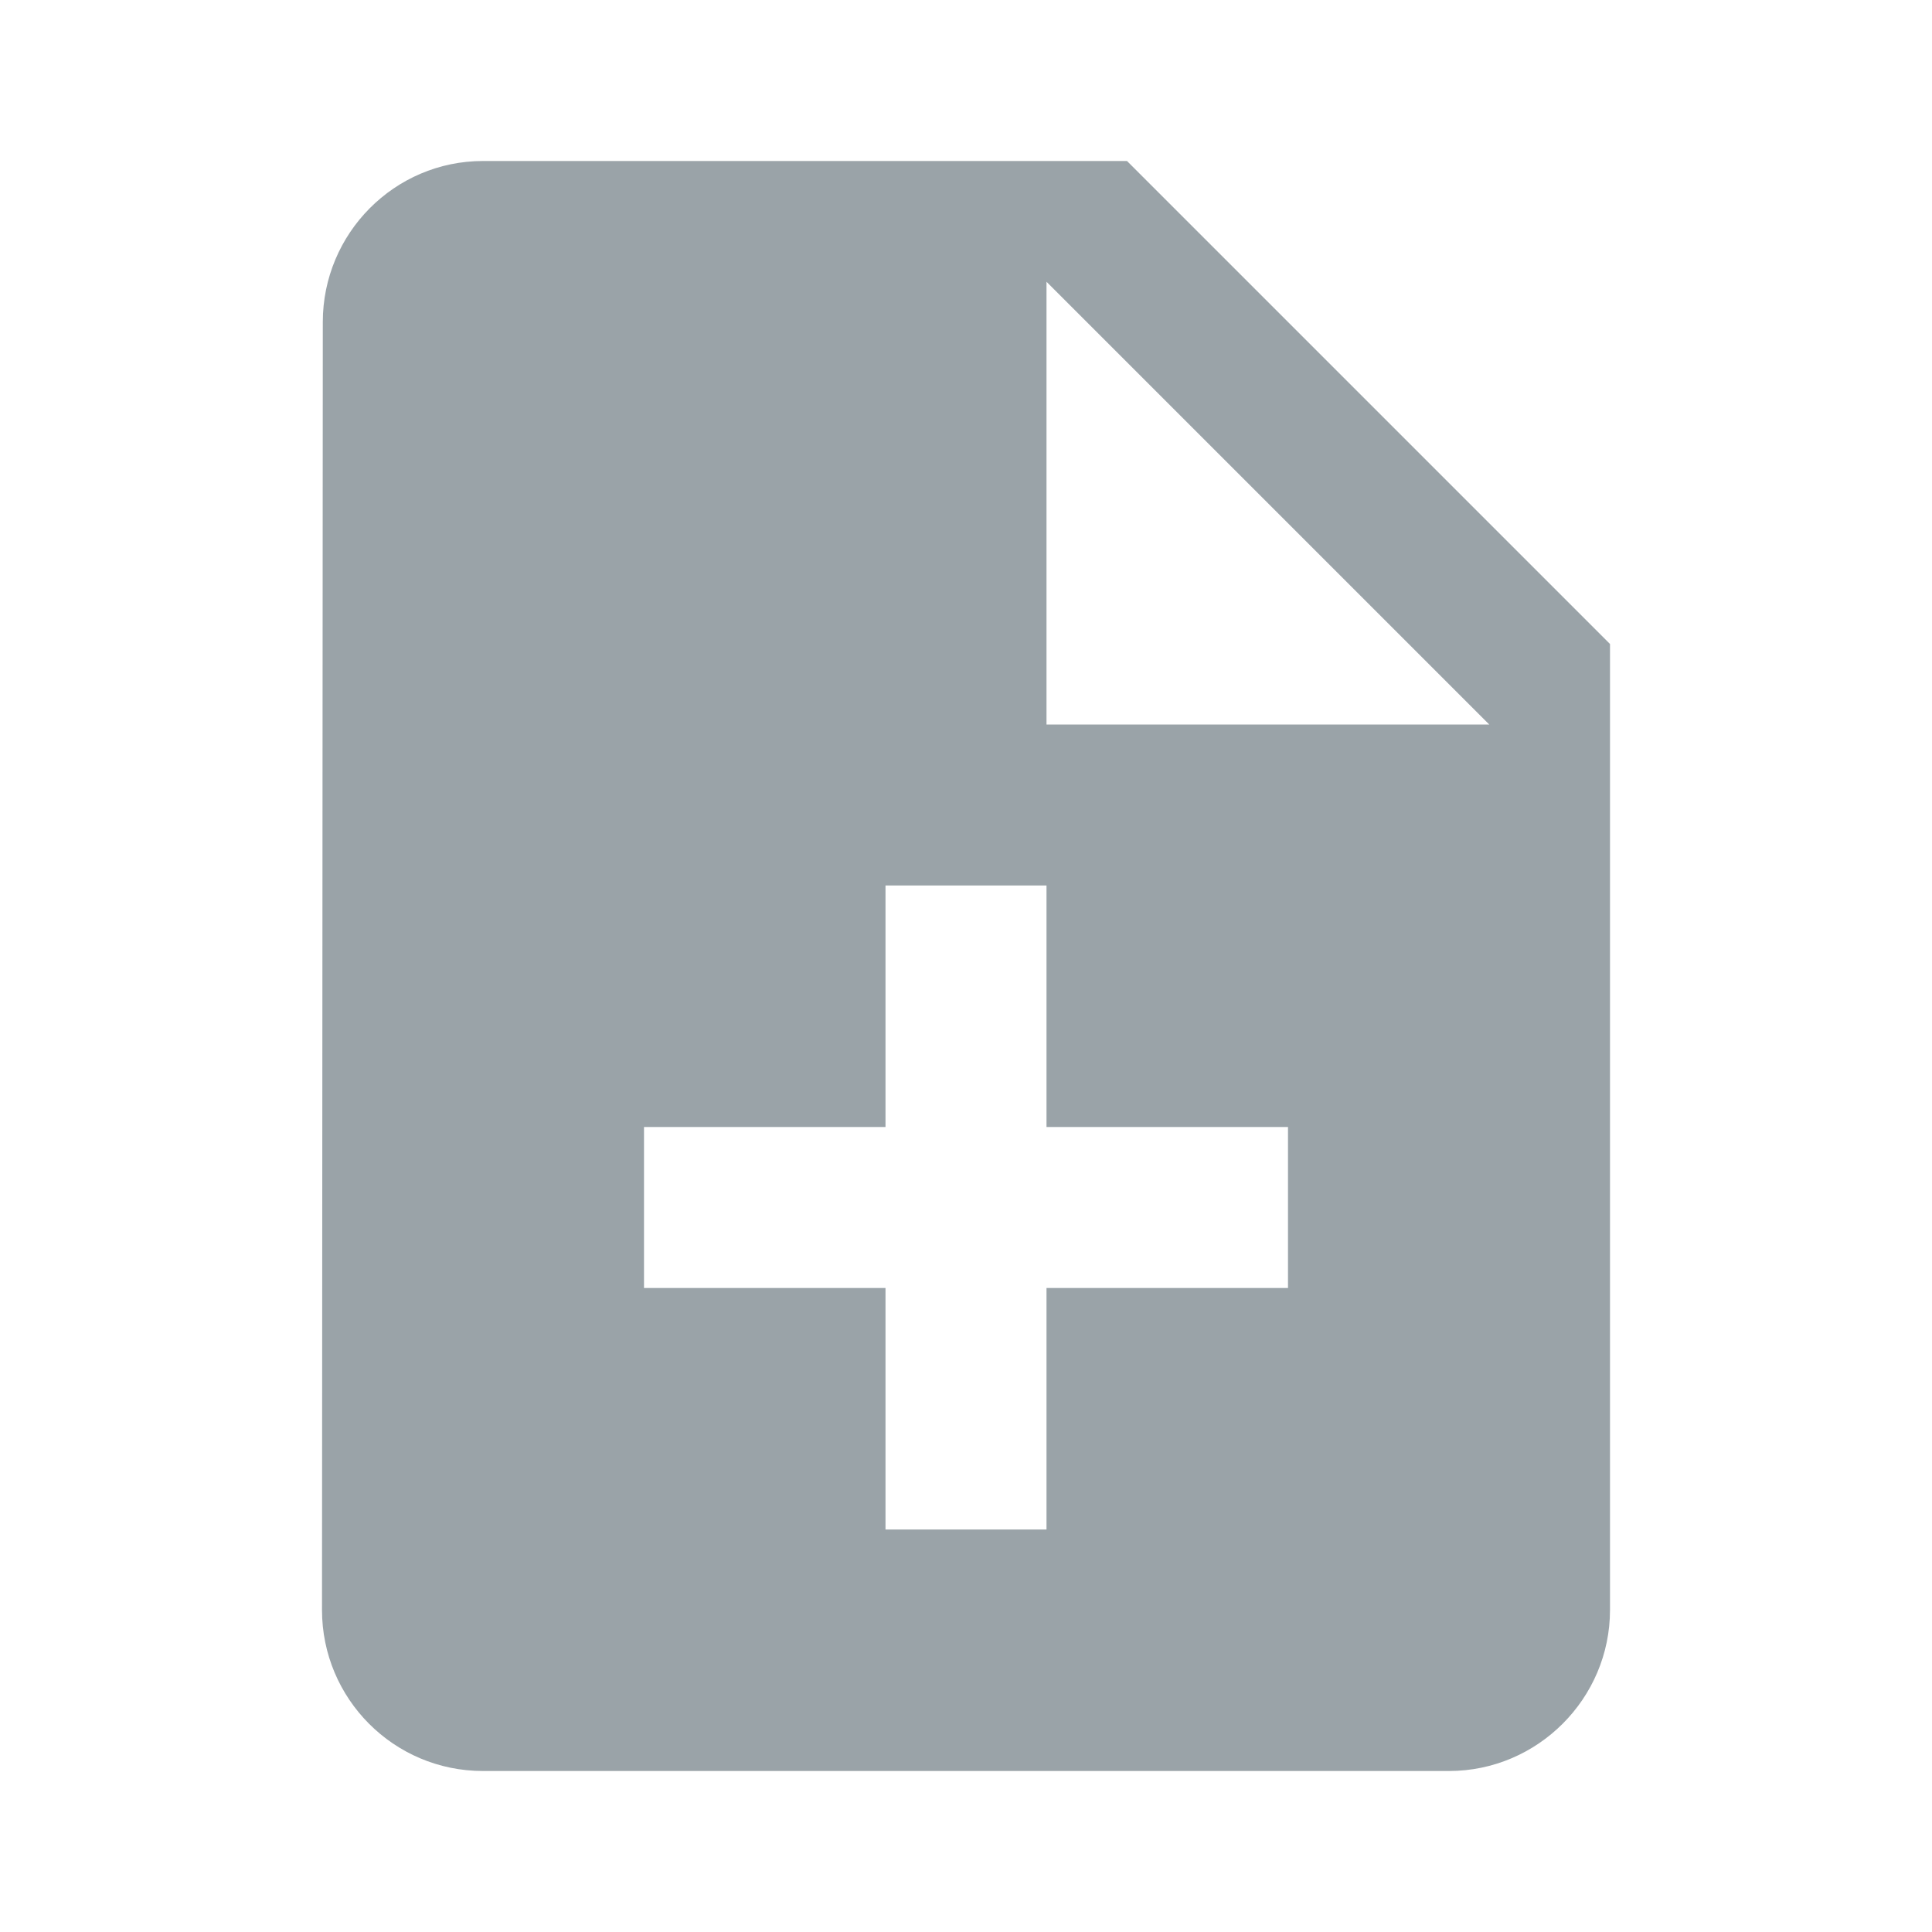
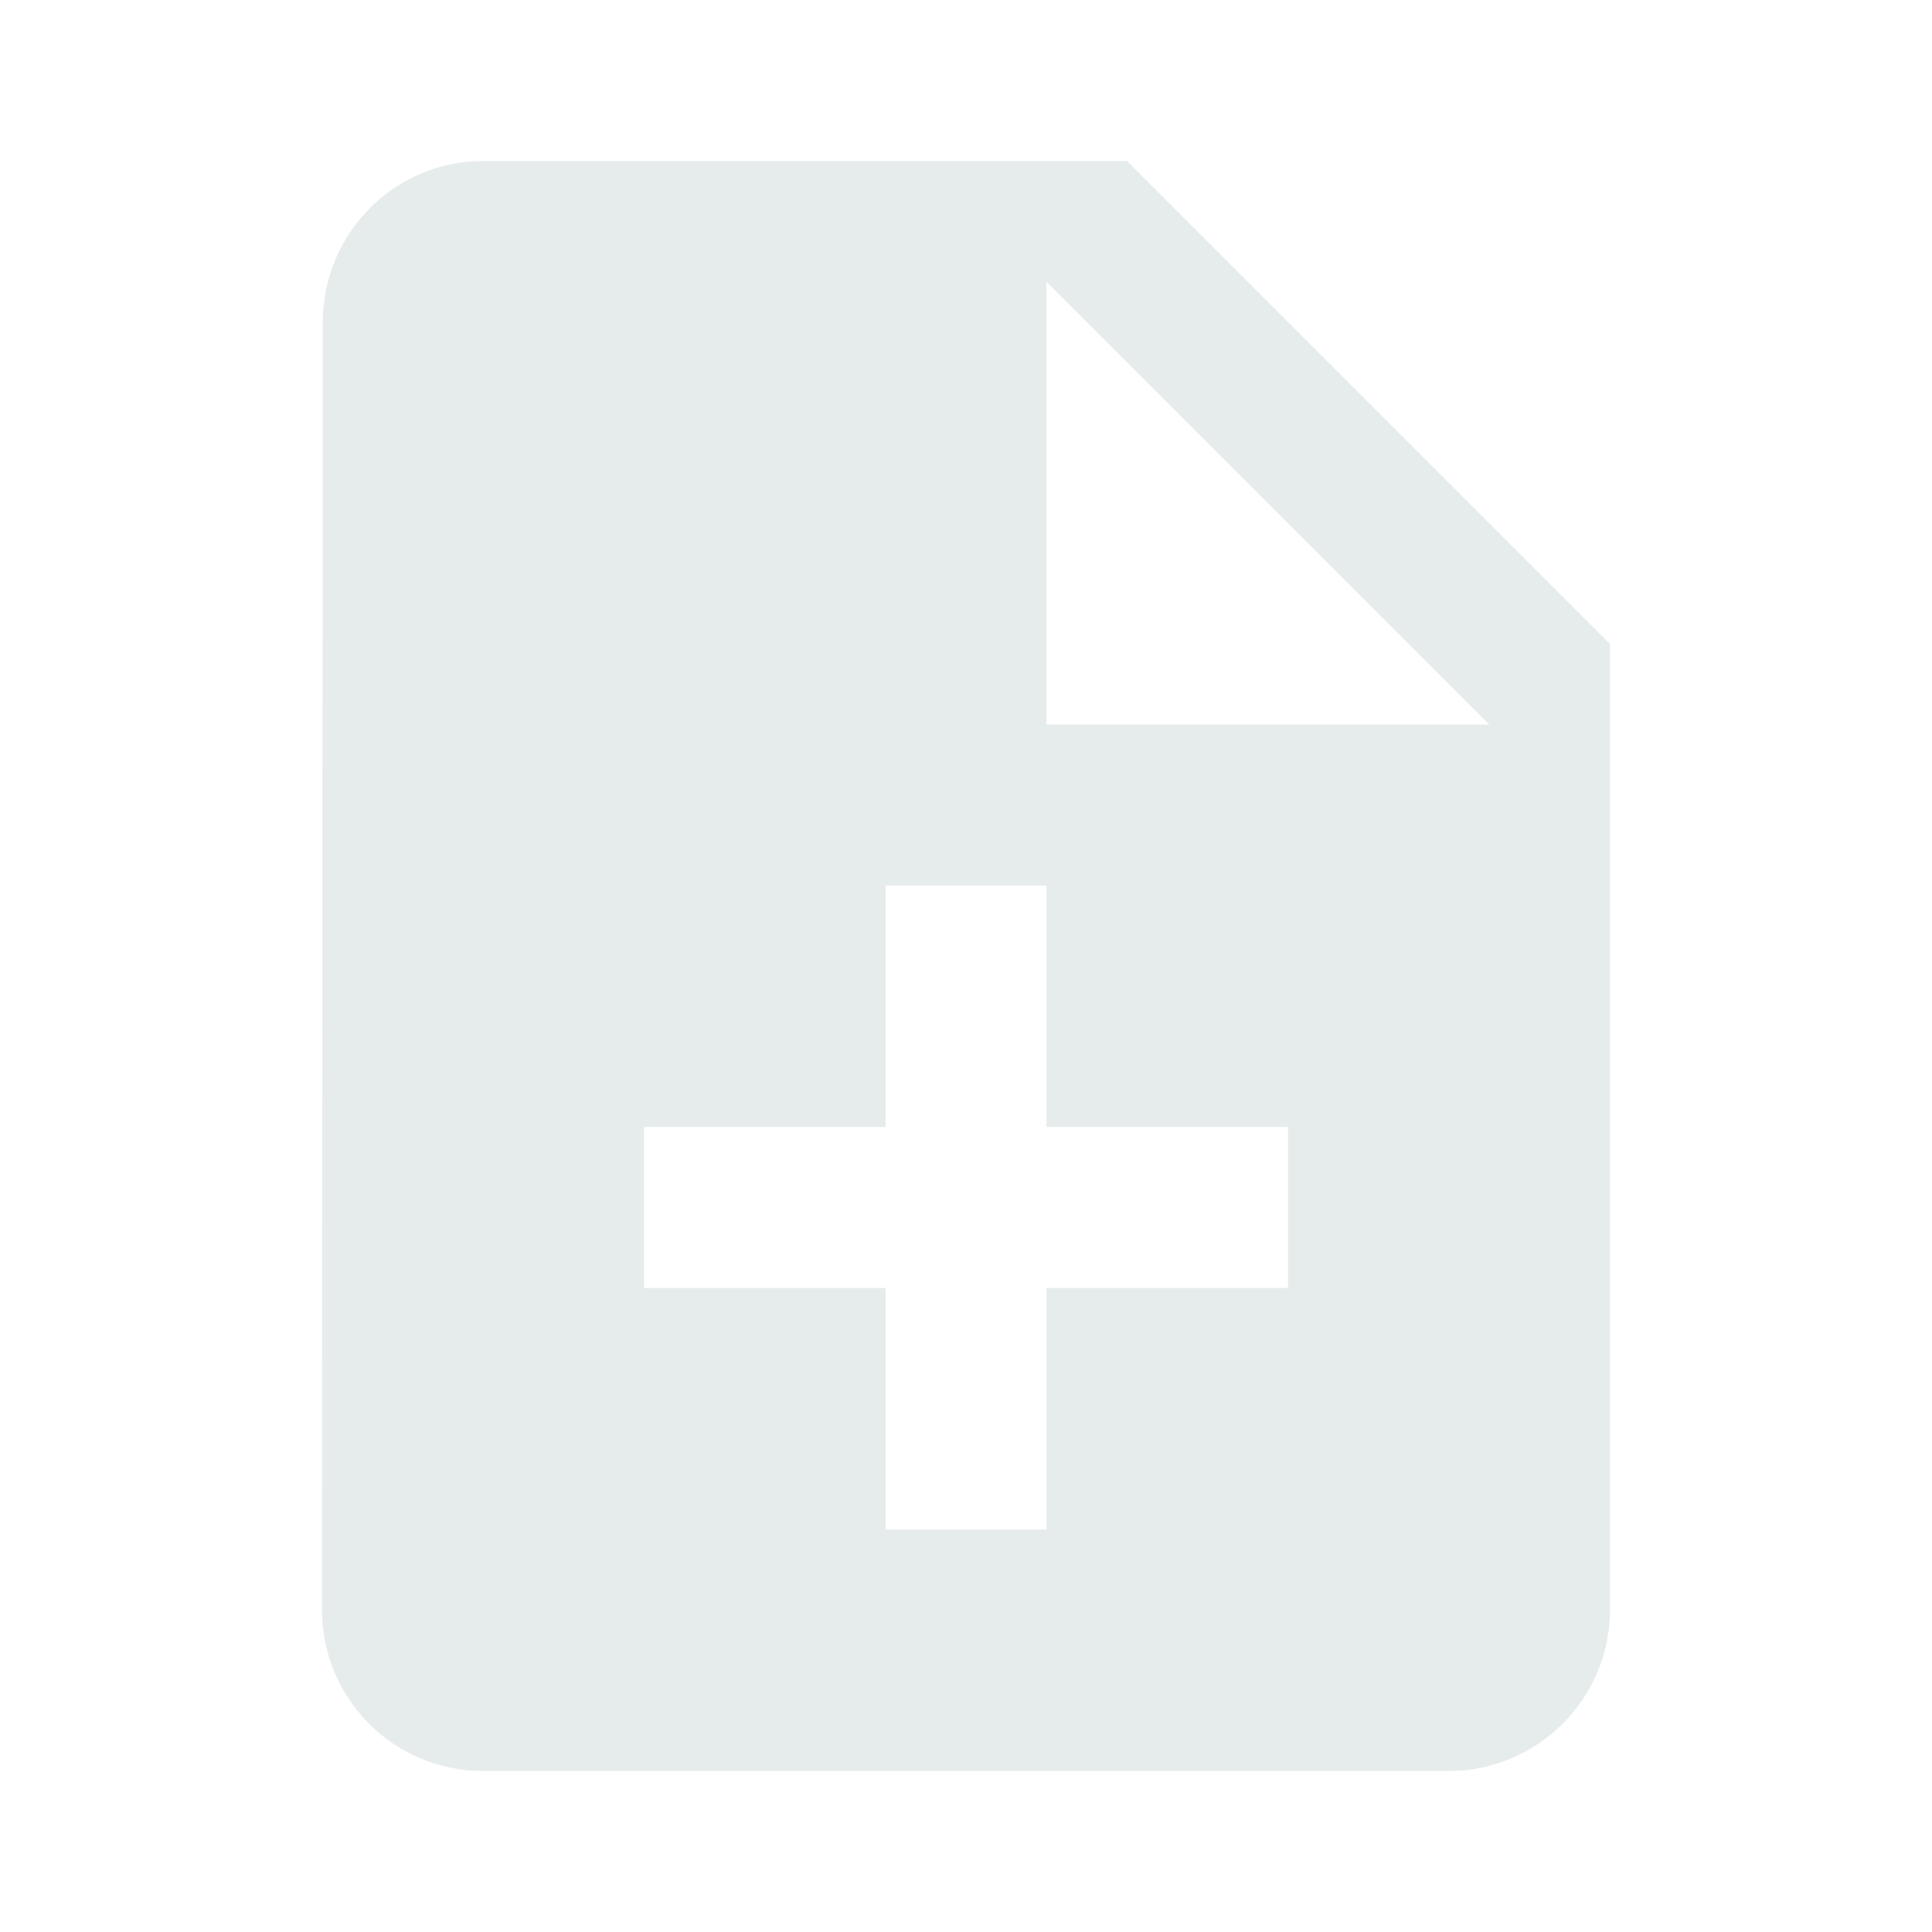
<svg xmlns="http://www.w3.org/2000/svg" viewBox="0 0 24 24" width="24" height="24">
-   <path fill="#9aa3a8" d="M14 2H6c-1.1 0-1.99.9-1.99 2L4 20c0 1.1.89 2 2 2h12c1.1 0 2-.9 2-2V8l-6-6zm2 14h-3v3h-2v-3H8v-2h3v-3h2v3h3v2zm-3-7V3.5L18.5 9H13z" />
+   <path fill="#e6ecec" d="M14 2H6c-1.1 0-1.99.9-1.99 2L4 20c0 1.1.89 2 2 2h12c1.1 0 2-.9 2-2V8l-6-6zm2 14h-3v3h-2v-3H8v-2h3v-3h2v3h3v2zm-3-7V3.5L18.5 9H13z" />
</svg>
